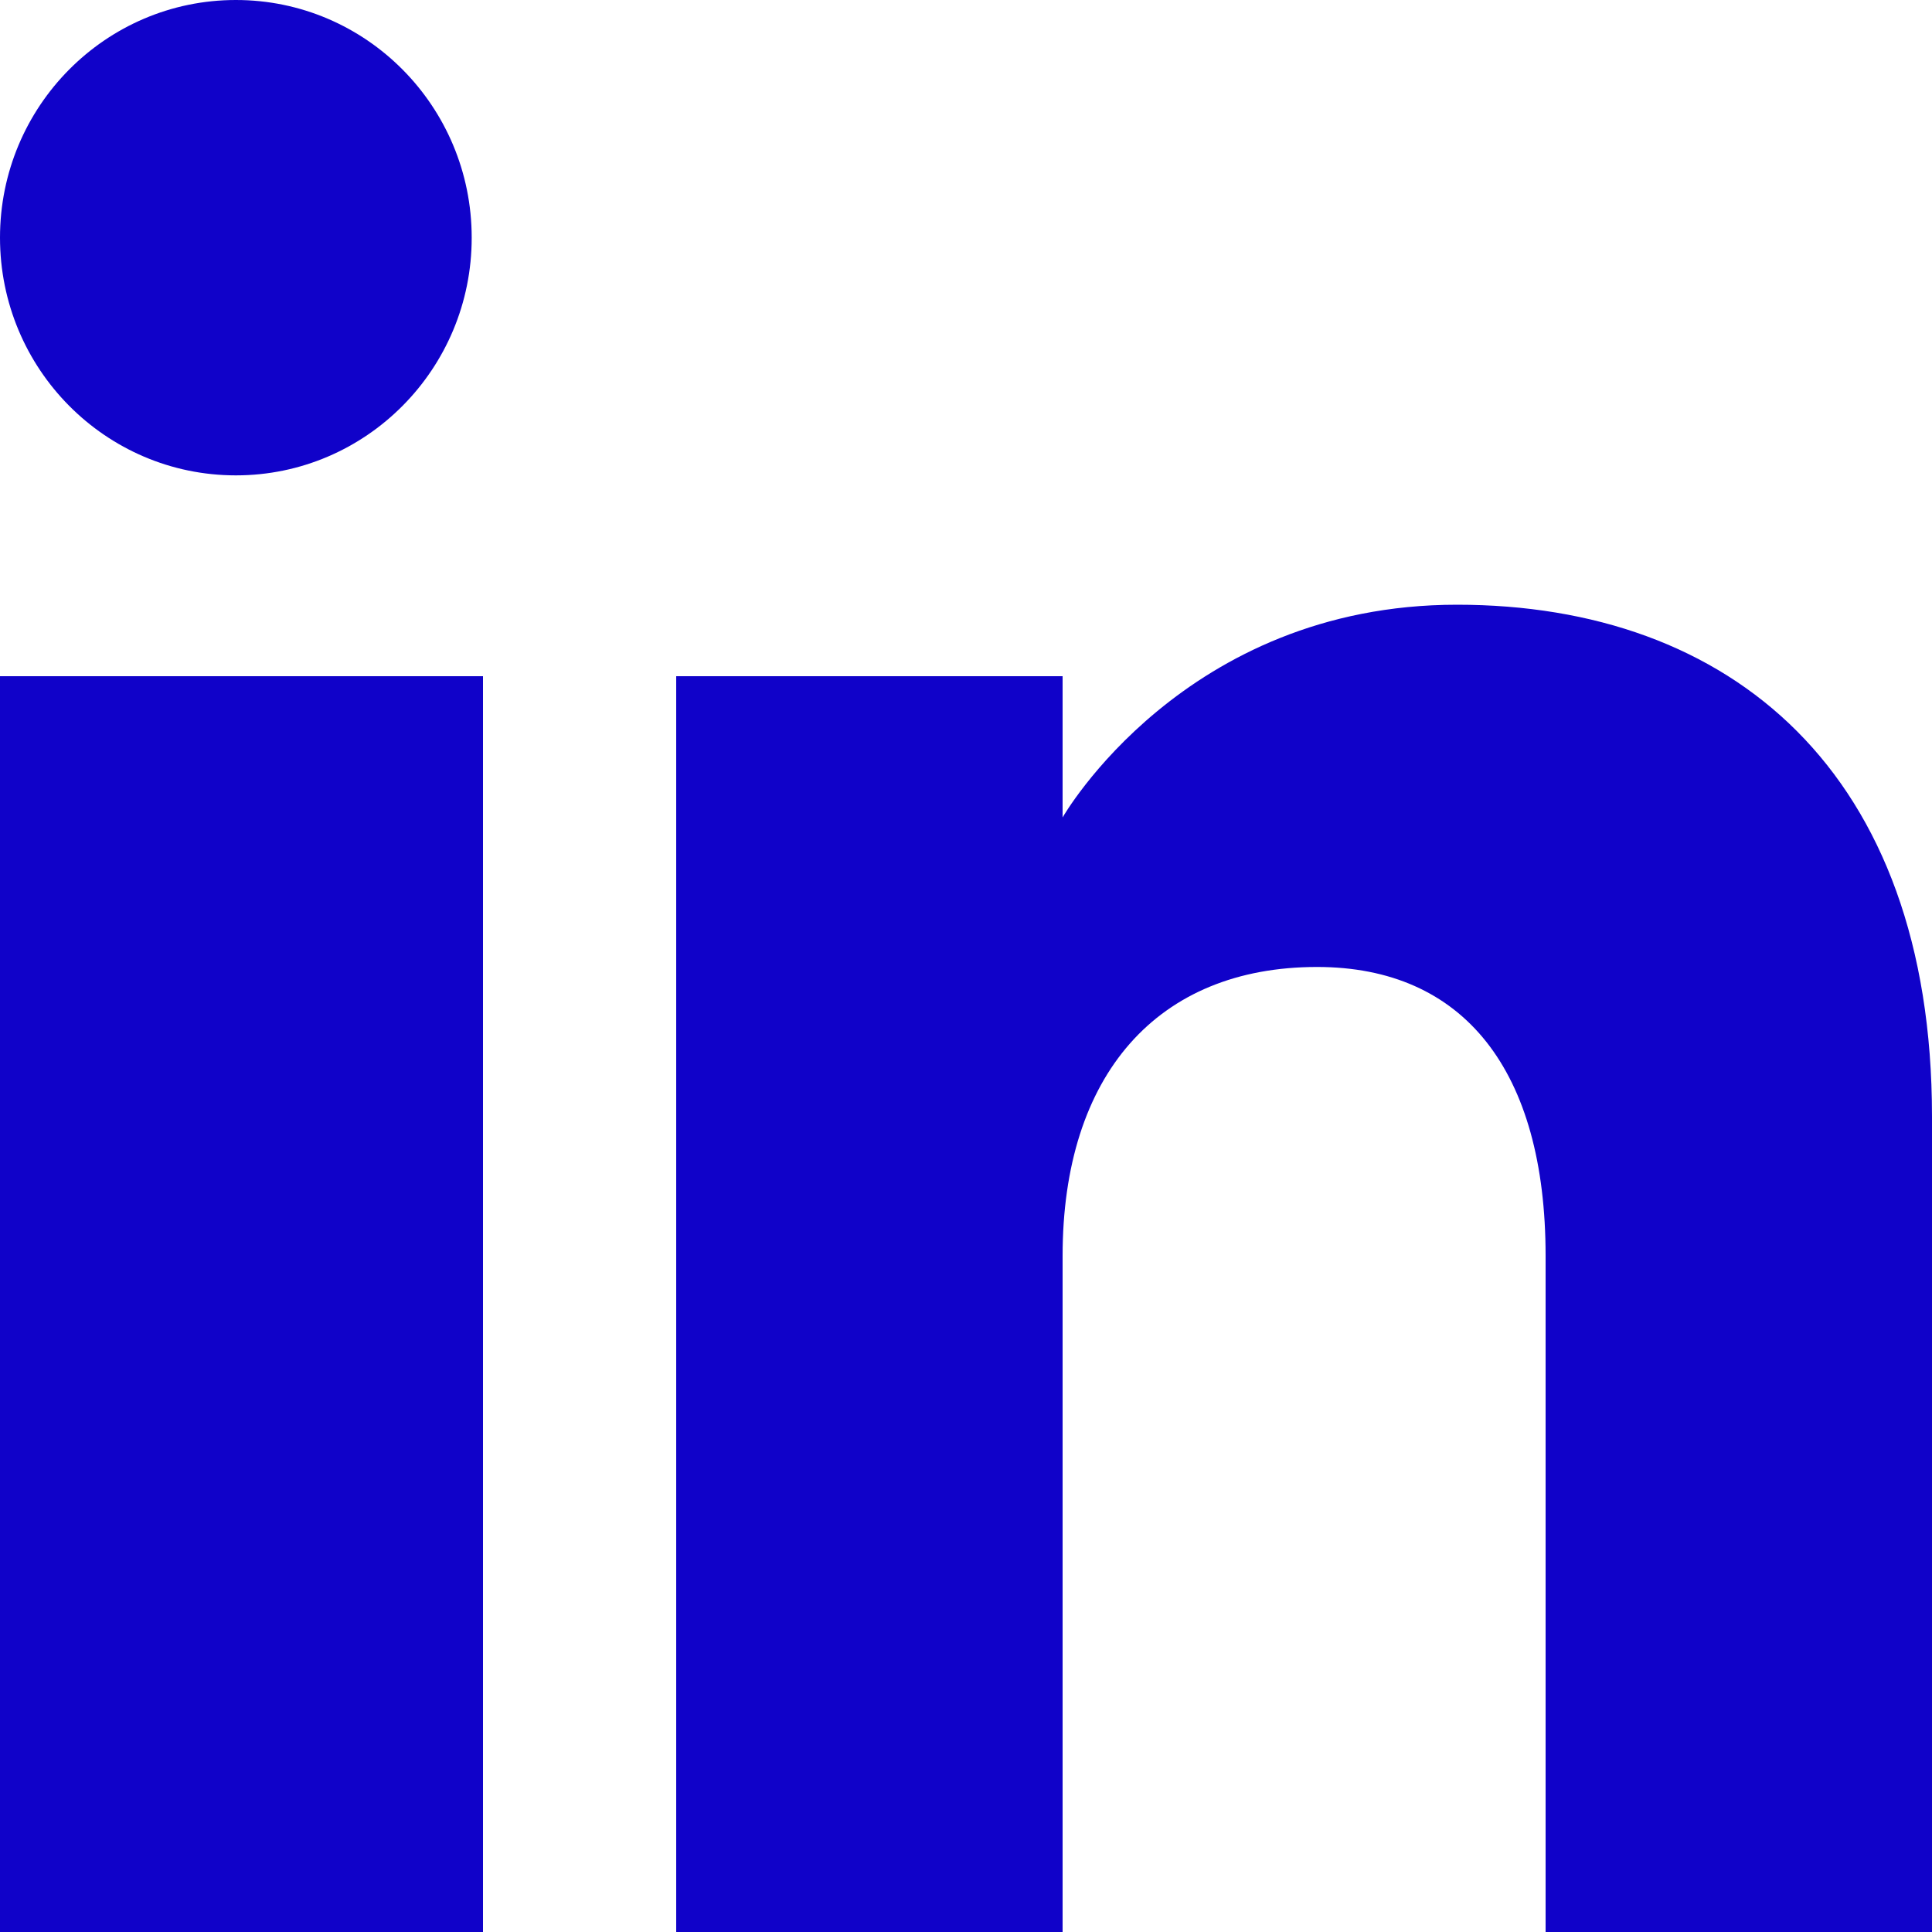
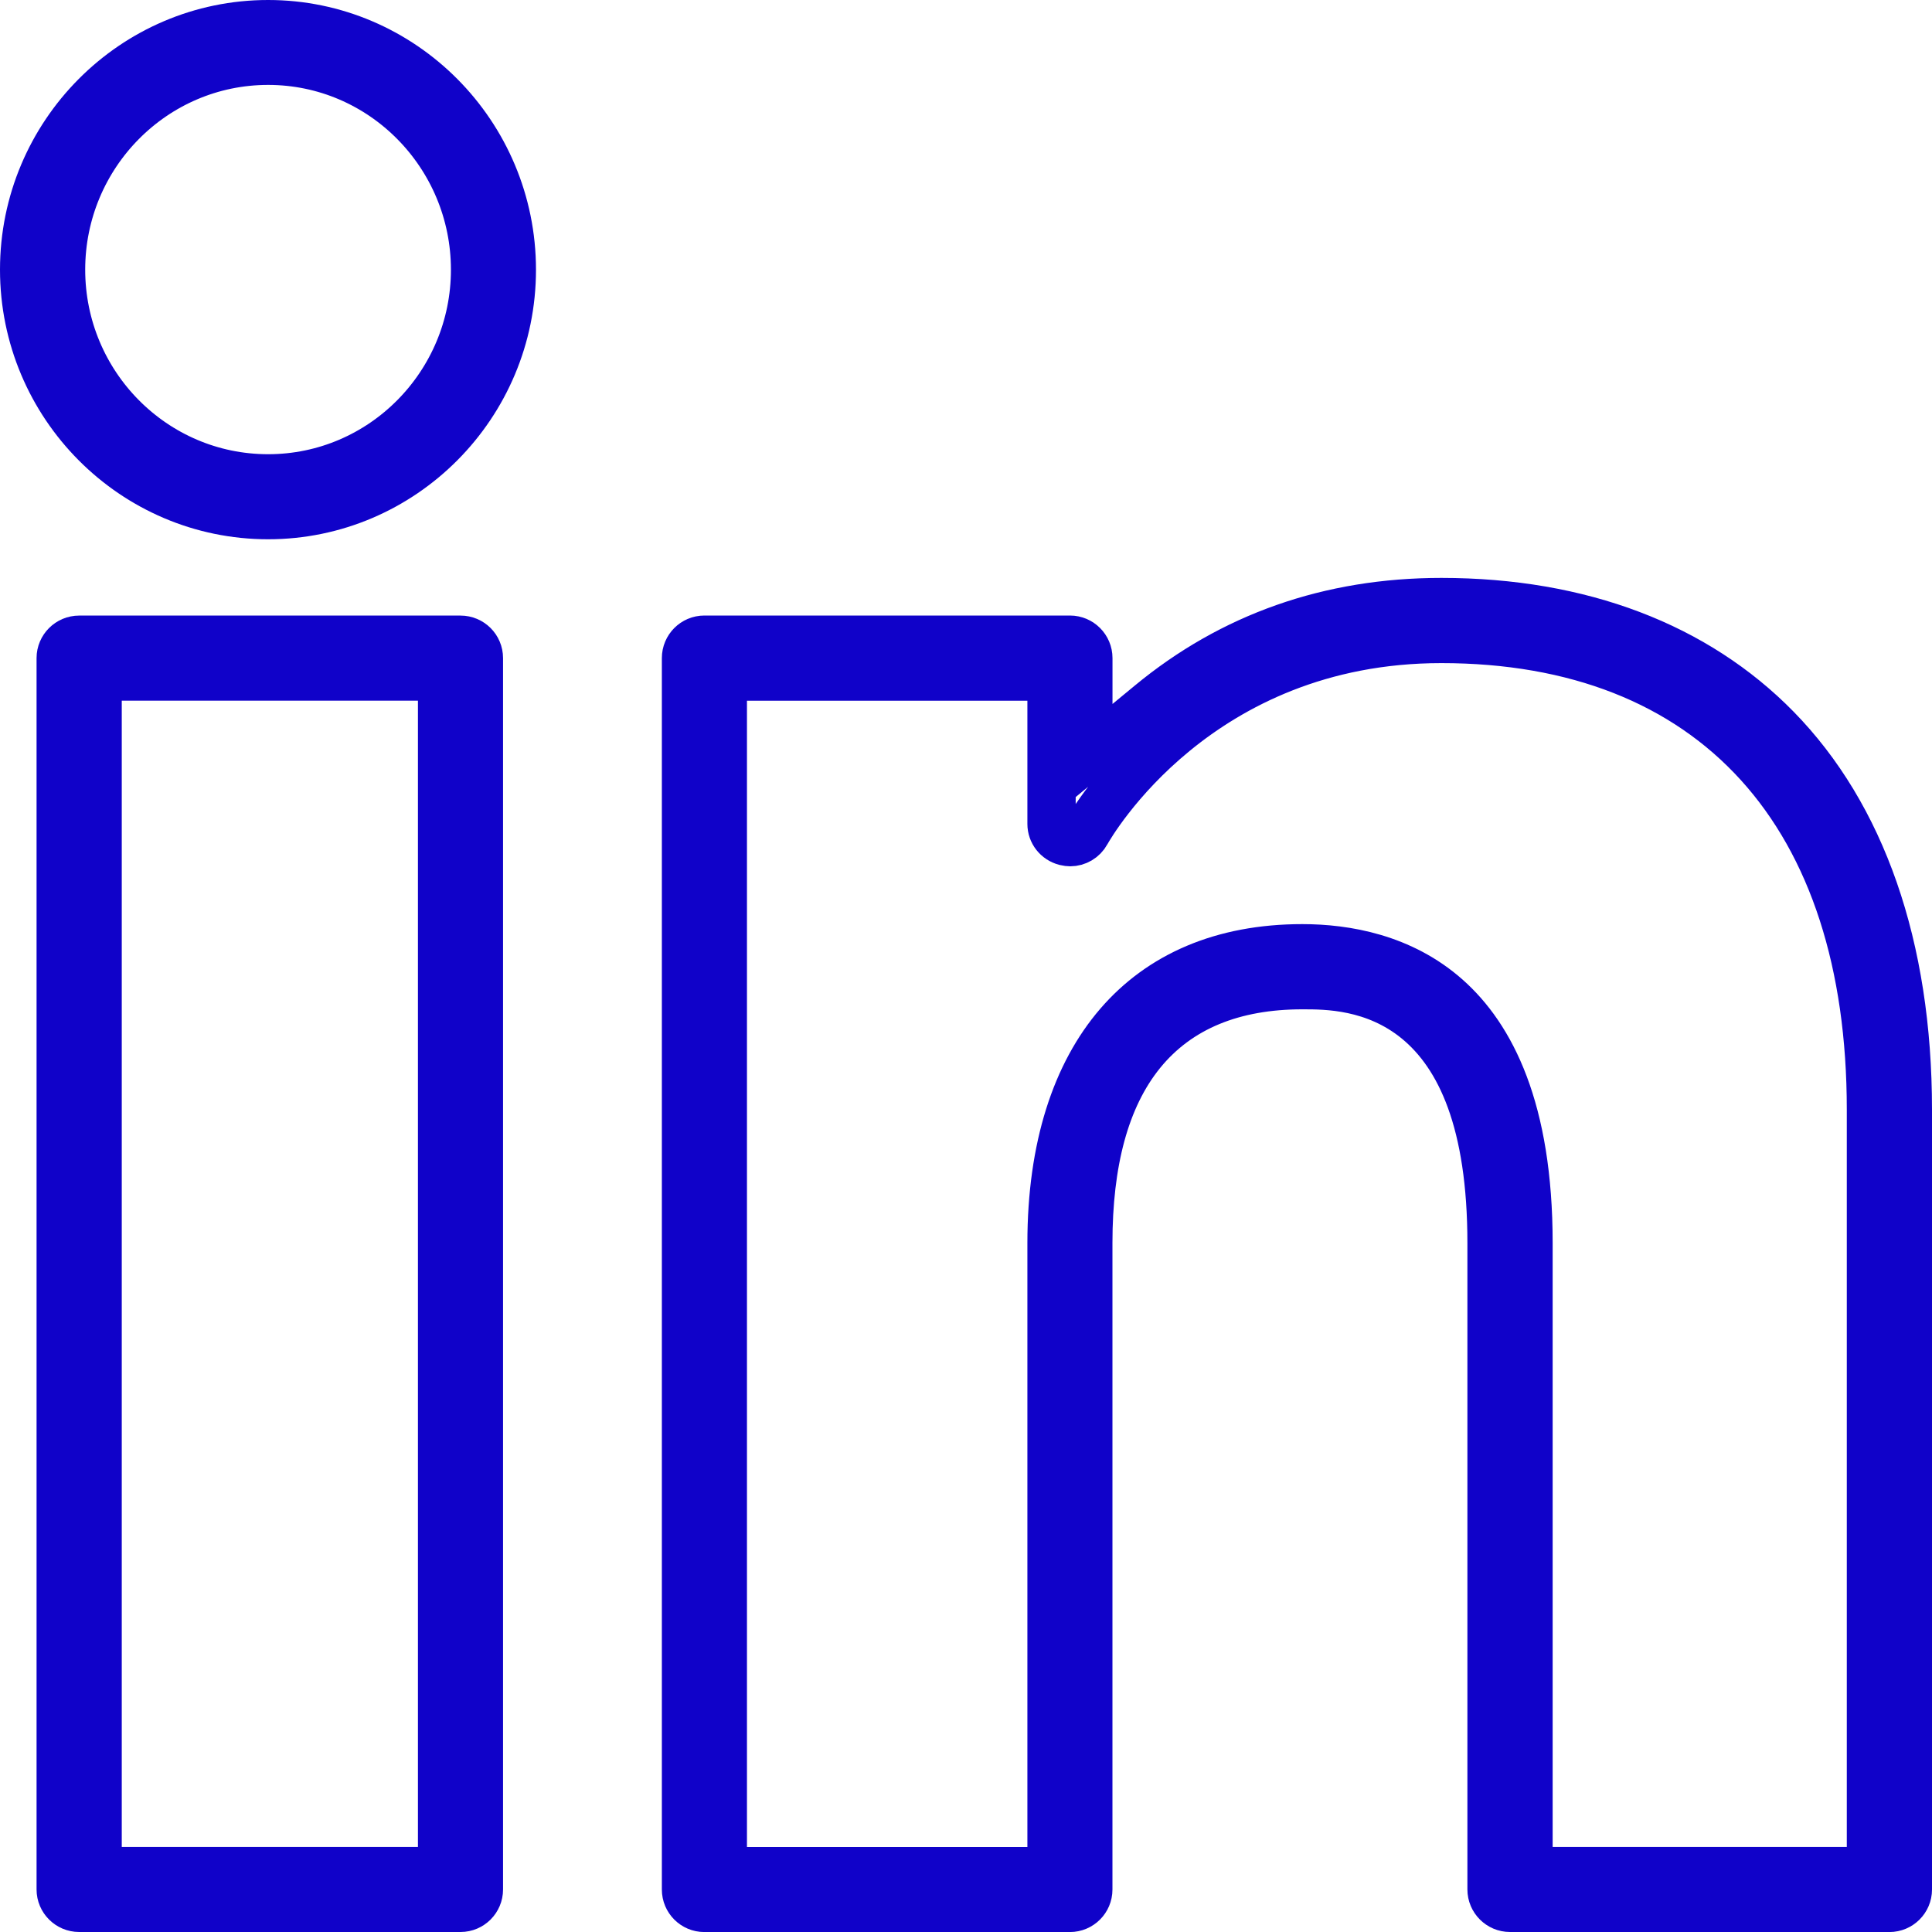
<svg xmlns="http://www.w3.org/2000/svg" viewBox="0 0 40 40" fill="none">
-   <g clip-path="url(#clip0_22_874)">
-     <path fill-rule="evenodd" clip-rule="evenodd" d="M40 40H32V26.002C32 22.162 30.306 20.02 27.268 20.02C23.962 20.02 22 22.252 22 26.002V40H14V14H22V16.924C22 16.924 24.51 12.52 30.166 12.52C35.824 12.52 40 15.972 40 23.116V40ZM4.884 9.842C2.186 9.842 0 7.638 0 4.92C0 2.204 2.186 0 4.884 0C7.58 0 9.766 2.204 9.766 4.92C9.768 7.638 7.58 9.842 4.884 9.842ZM0 40H10V14H0V40Z" fill="#1002C9" />
-   </g>
-   <defs>
-     <clipPath id="clip0_22_874">
-       <rect width="40" height="40" fill="#F7F2EB" />
-     </clipPath>
-   </defs>
+   <path d="M31.263 39.5H31.263C31.052 39.5 30.881 39.328 30.881 39.119V25.736C30.881 23.242 30.241 21.855 29.339 21.115C28.462 20.397 27.455 20.397 26.98 20.397L26.961 20.397C25.547 20.397 24.405 20.844 23.63 21.797C22.872 22.732 22.532 24.074 22.532 25.736V39.121C22.532 39.331 22.361 39.501 22.151 39.501H14.583C14.373 39.501 14.203 39.331 14.203 39.121V13.625C14.203 13.415 14.373 13.244 14.583 13.244H22.153C22.363 13.244 22.533 13.415 22.533 13.625V14.575V15.637L23.352 14.96L23.808 14.584L23.808 14.584C25.506 13.179 27.529 12.465 29.842 12.465C32.73 12.465 35.114 13.386 36.778 15.085L36.778 15.085C38.536 16.88 39.5 19.589 39.5 22.975V39.121C39.5 39.33 39.329 39.501 39.118 39.501C39.118 39.501 39.118 39.501 39.118 39.501L31.263 39.5ZM31.646 38.239V38.739H32.146H38.236H38.736V38.239V22.975C38.736 19.955 37.95 17.508 36.41 15.812C34.863 14.109 32.618 13.229 29.842 13.229C24.793 13.229 22.6 17.043 22.492 17.234L22.492 17.234L22.49 17.238C22.422 17.361 22.294 17.436 22.157 17.436C22.136 17.436 22.104 17.433 22.056 17.422C21.885 17.377 21.771 17.227 21.771 17.06V14.508V14.008H21.271H15.465H14.965V14.508V38.24V38.74H15.465H21.271H21.771V38.24V25.736C21.771 23.749 22.282 22.228 23.159 21.211C24.028 20.203 25.303 19.633 26.963 19.633C27.867 19.633 29.023 19.835 29.949 20.655C30.863 21.464 31.646 22.958 31.646 25.736V38.239Z" stroke="#1002C9" />
+   <path d="M2.021 38.239V38.739H2.521H8.653H9.153V38.239V14.507V14.007H8.653H2.521H2.021V14.507V38.239ZM1.639 39.5C1.428 39.5 1.257 39.328 1.257 39.12V13.625C1.257 13.416 1.428 13.245 1.639 13.245H9.535C9.745 13.245 9.915 13.415 9.915 13.625V39.12C9.915 39.329 9.745 39.5 9.535 39.5H1.639Z" stroke="#1002C9" />
+   <path d="M9.836 5.583V5.583C9.835 3.204 7.92 1.258 5.551 1.258C3.182 1.258 1.264 3.202 1.264 5.583C1.264 7.964 3.182 9.904 5.551 9.904C7.919 9.904 9.836 7.963 9.836 5.583ZM5.551 10.665C2.769 10.665 0.5 8.388 0.5 5.583C0.5 2.778 2.769 0.5 5.551 0.5C8.329 0.5 10.597 2.778 10.597 5.585C10.597 8.388 8.329 10.665 5.551 10.665Z" stroke="#1002C9" />
</svg>
